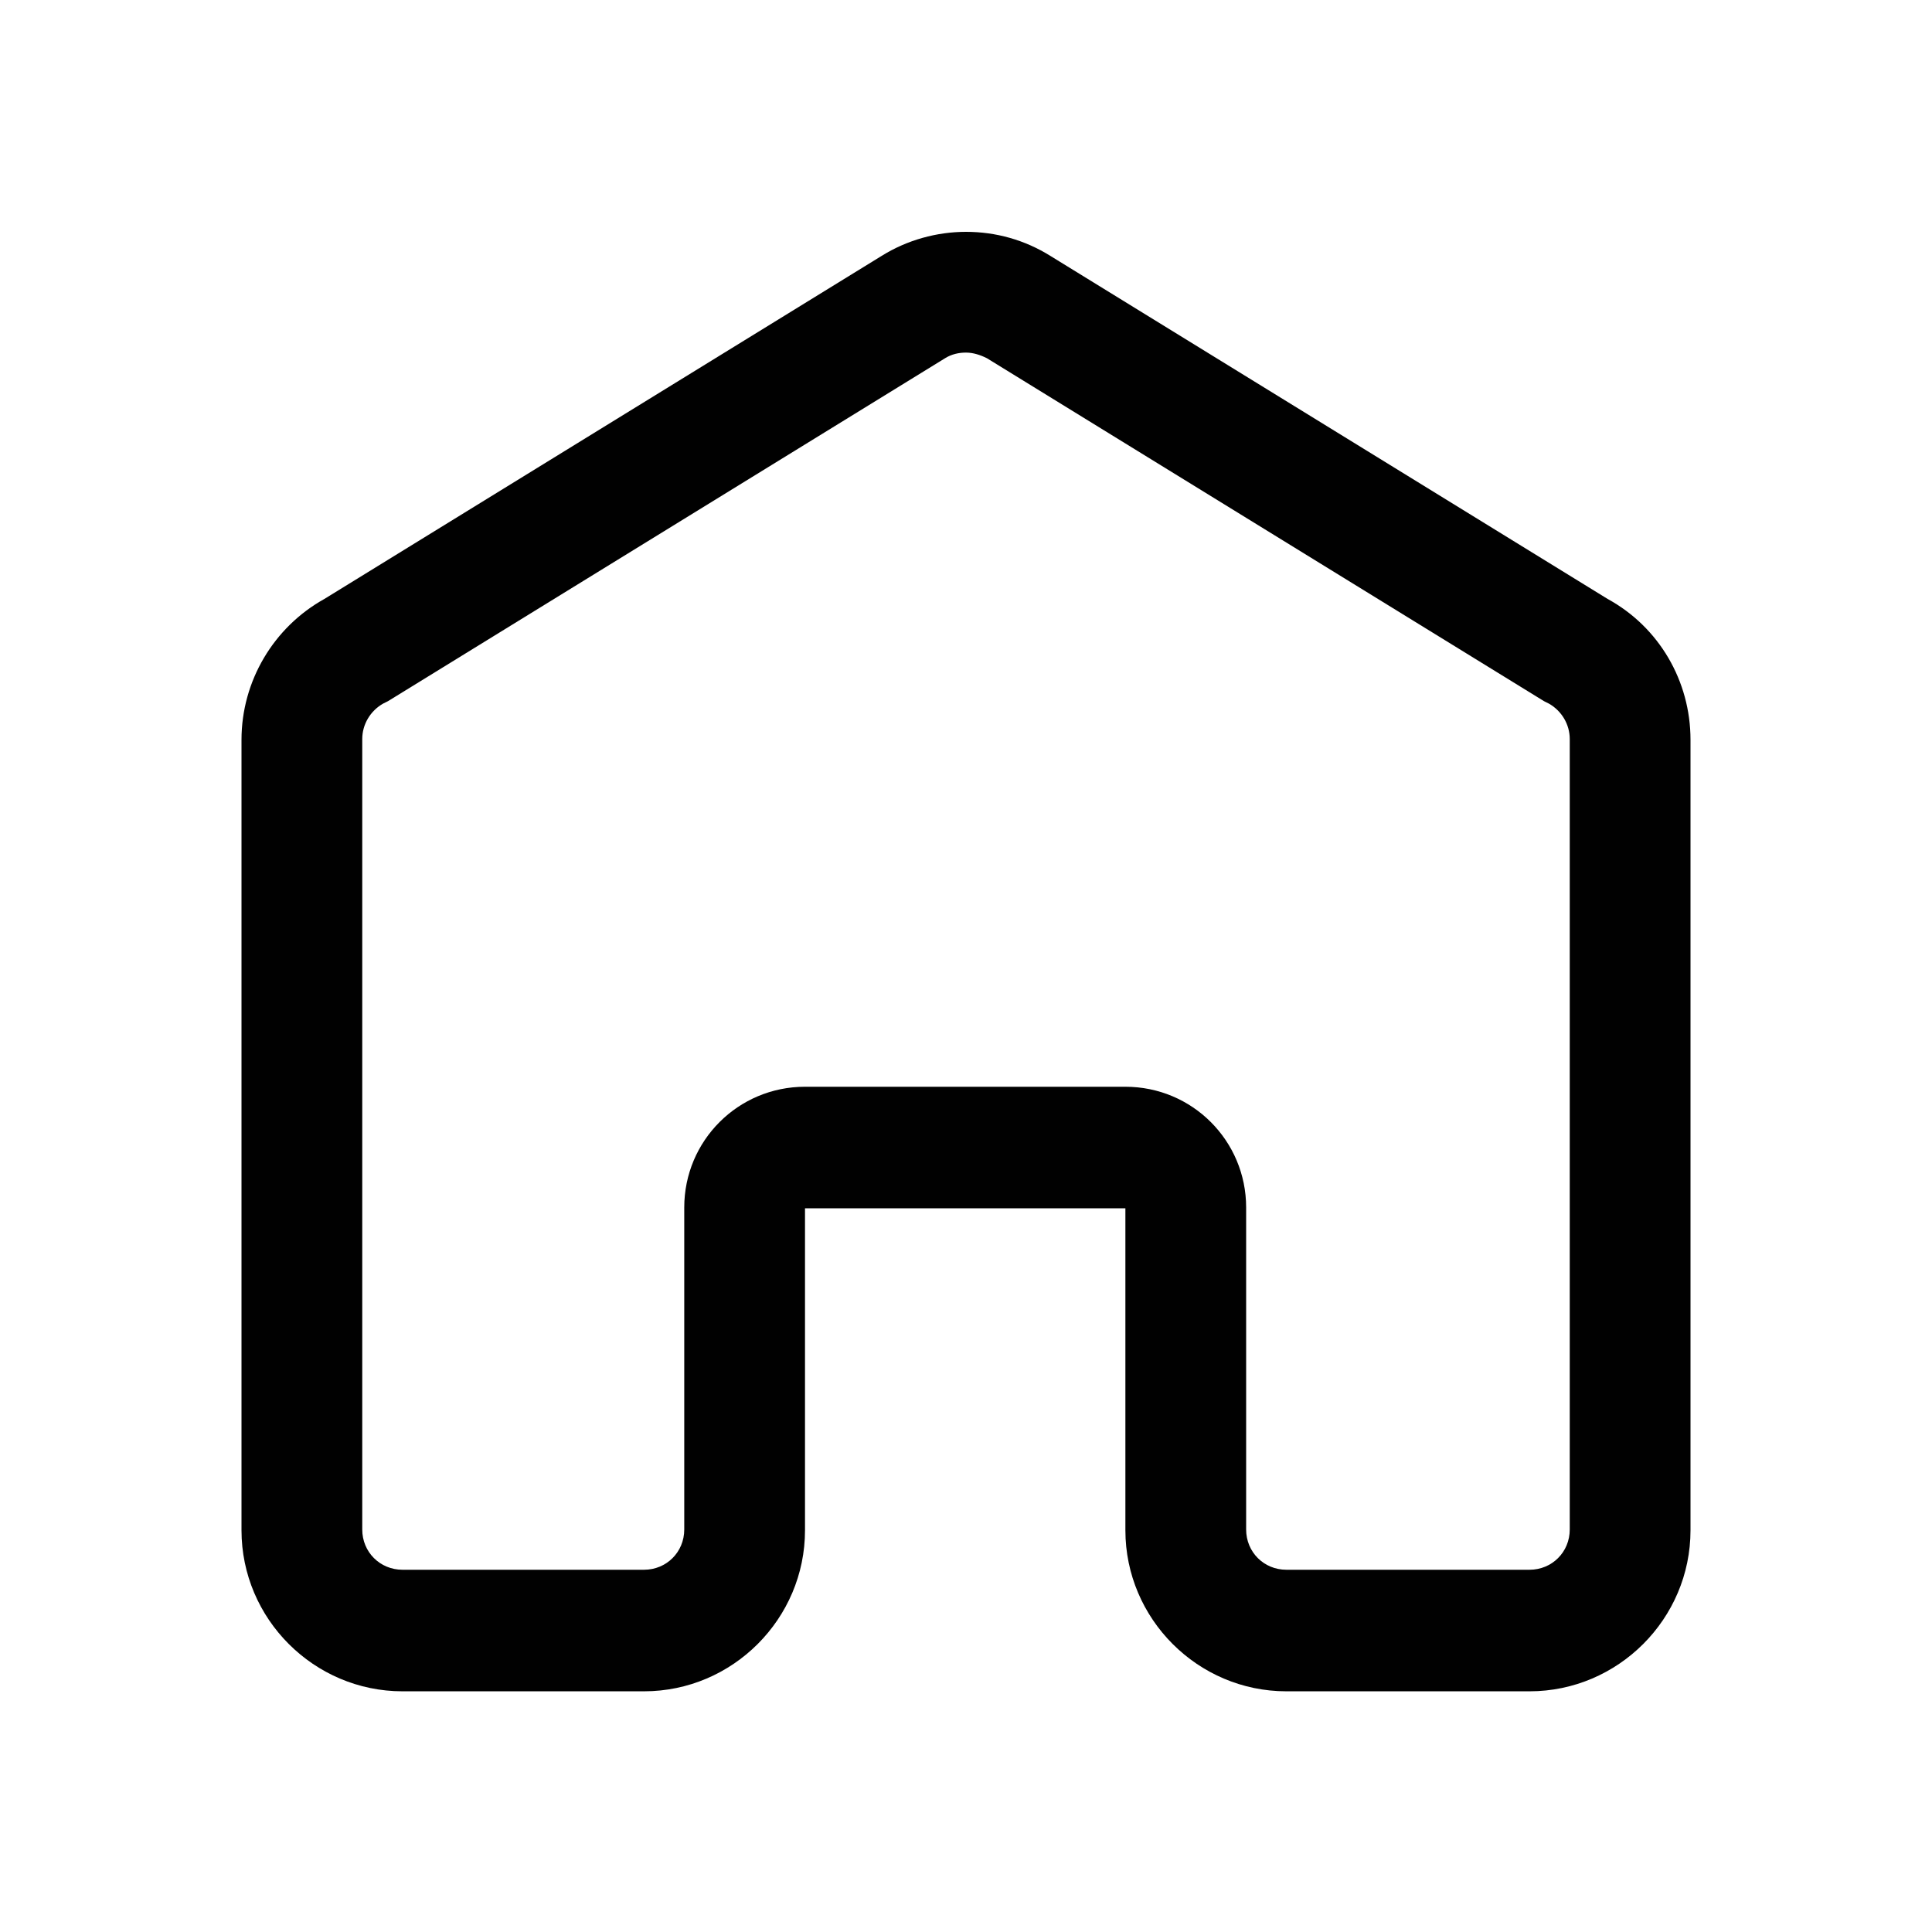
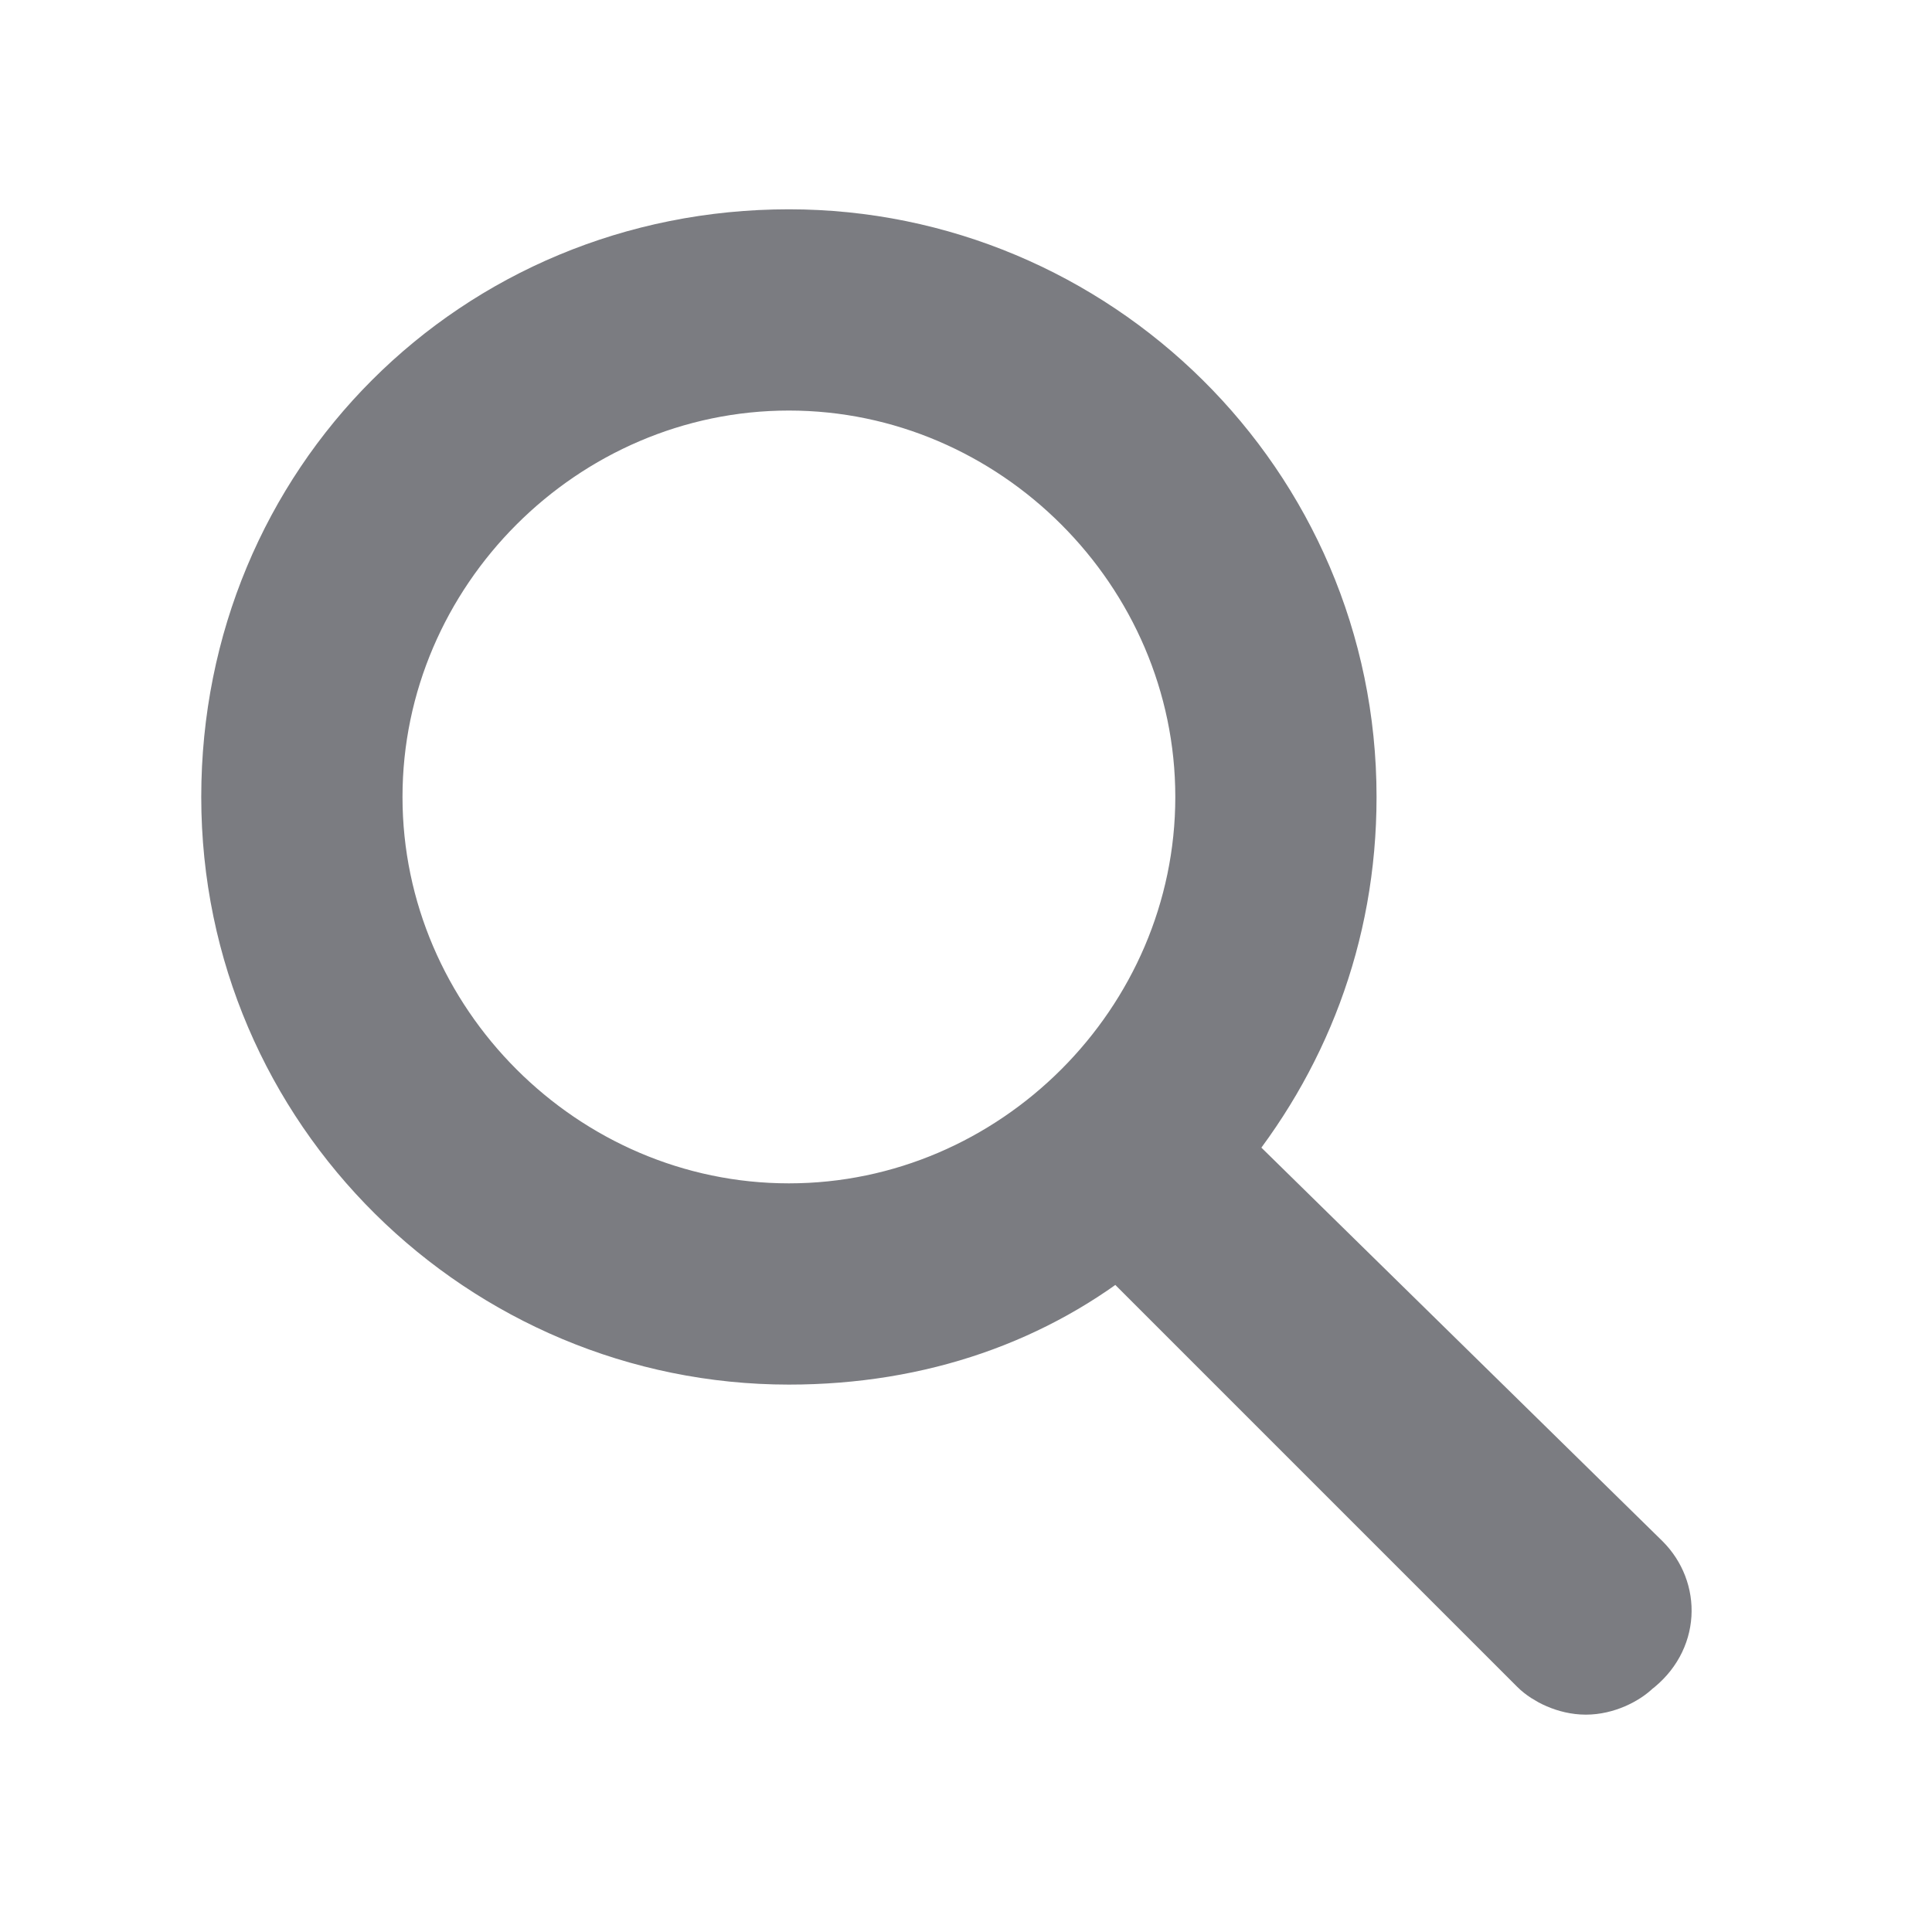
<svg xmlns="http://www.w3.org/2000/svg" id="vector" width="24.0d" height="24.0d" viewBox="0 0 24.0 24.0">
-   <path fill="#010101ff" d="m12,4.38c0.09,0 0.18,0.03 0.26,0.07l6.92,4.26s0.04,0.02 0.06,0.03c0.16,0.09 0.26,0.26 0.26,0.44v9.82c0,0.28 -0.22,0.5 -0.5,0.5h-3.02c-0.28,0 -0.5,-0.22 -0.5,-0.5v-4c0,-0.83 -0.67,-1.5 -1.5,-1.5h-3.98c-0.83,0 -1.5,0.67 -1.5,1.5v4c0,0.28 -0.22,0.5 -0.5,0.5h-3c-0.28,0 -0.5,-0.22 -0.5,-0.5v-9.82c0,-0.18 0.1,-0.35 0.26,-0.44 0.02,-0.01 0.04,-0.02 0.06,-0.03l6.92,-4.26c0.08,-0.05 0.17,-0.07 0.26,-0.07m0,-1.5c-0.36,0 -0.73,0.1 -1.05,0.3l-6.92,4.26c-0.63,0.35 -1.03,1.02 -1.03,1.75v9.82c0,1.1 0.9,2 2,2h3c1.1,0 2,-0.9 2,-2v-4h3.98v4c0,1.1 0.9,2 2,2h3.02c1.1,0 2,-0.9 2,-2v-9.82c0,-0.73 -0.39,-1.4 -1.03,-1.75l-6.92,-4.26c-0.32,-0.2 -0.68,-0.3 -1.05,-0.3h0Z" id="path_0" />
+   <path fill="#7B7C81" d="M20.3,19.5L15,14.3c1,-1.2 1.6,-2.7 1.6,-4.4c0,-3.8 -3.1,-6.8 -6.8,-6.8C6,3.1 3,6.1 3,9.9s3.1,6.8 6.8,6.8c1.6,0 3,-0.5 4.1,-1.4l5.3,5.3c0.1,0.1 0.3,0.2 0.5,0.2s0.4,-0.1 0.5,-0.2C20.6,20.3 20.6,19.8 20.3,19.5zM4.5,9.9c0,-2.9 2.4,-5.3 5.3,-5.3s5.3,2.4 5.3,5.3s-2.4,5.3 -5.3,5.3S4.5,12.8 4.5,9.9z" id="path_0" stroke="#7B7C81" stroke-width="1" />
</svg>
